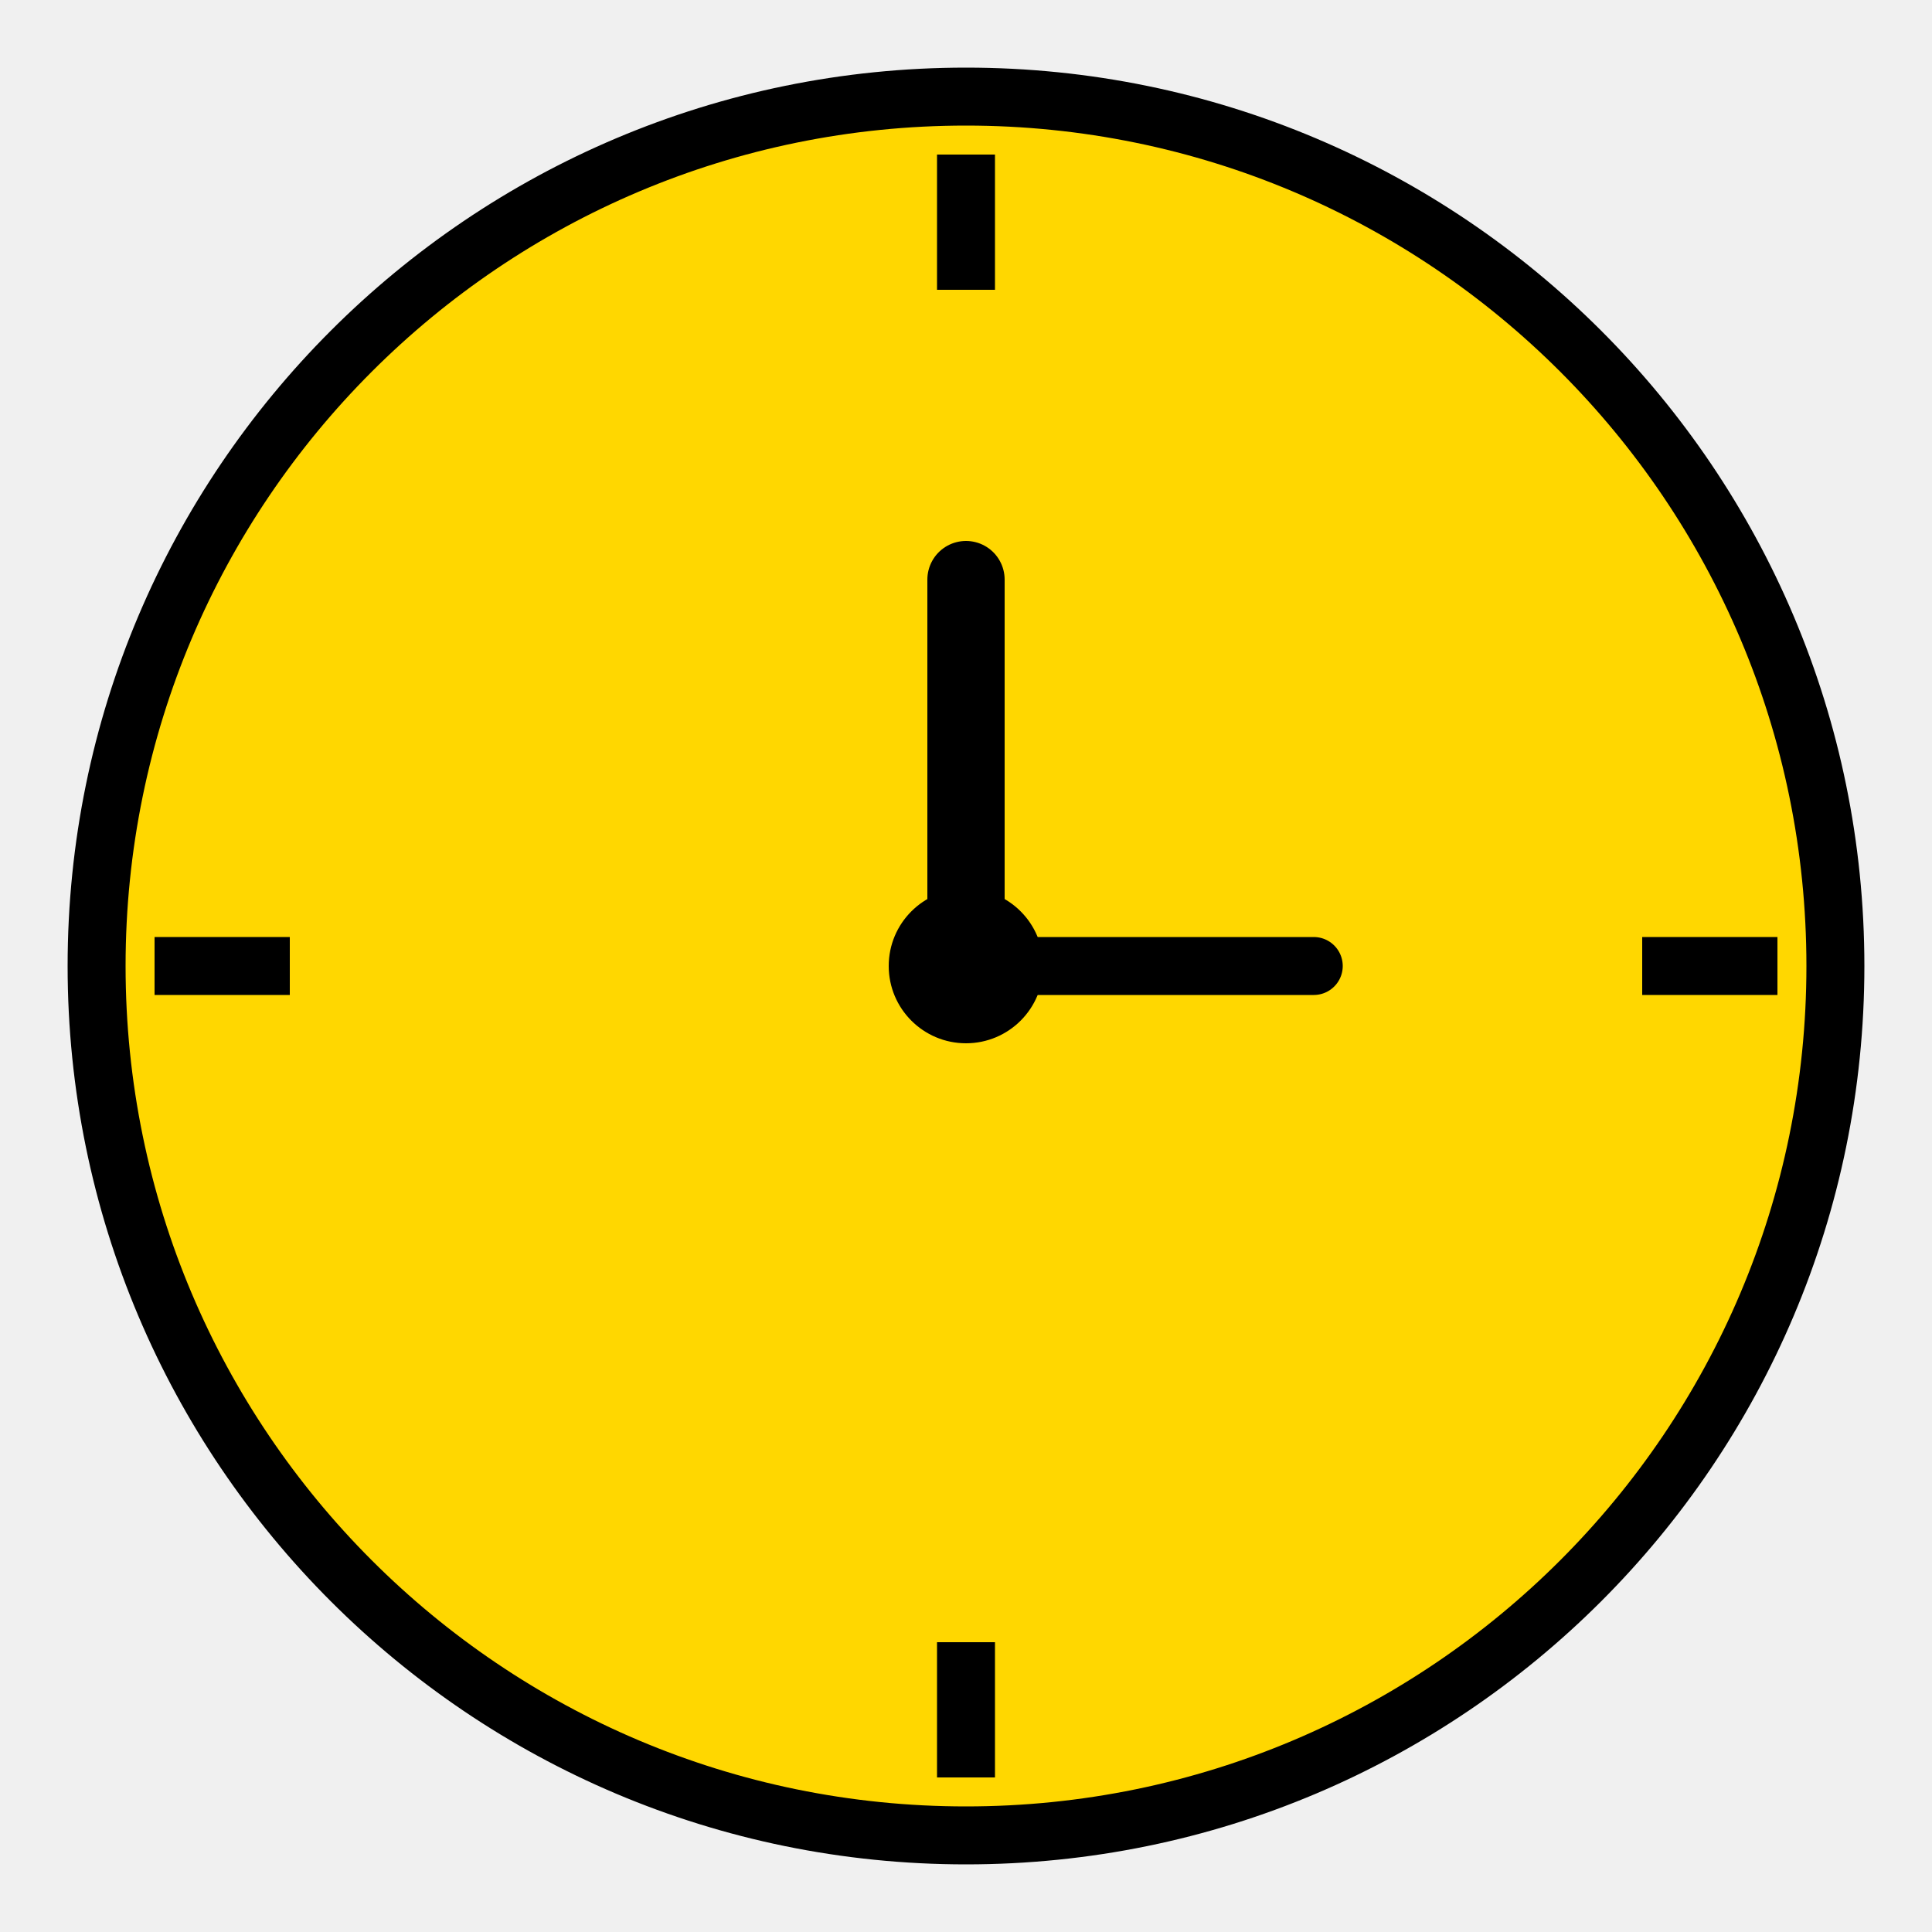
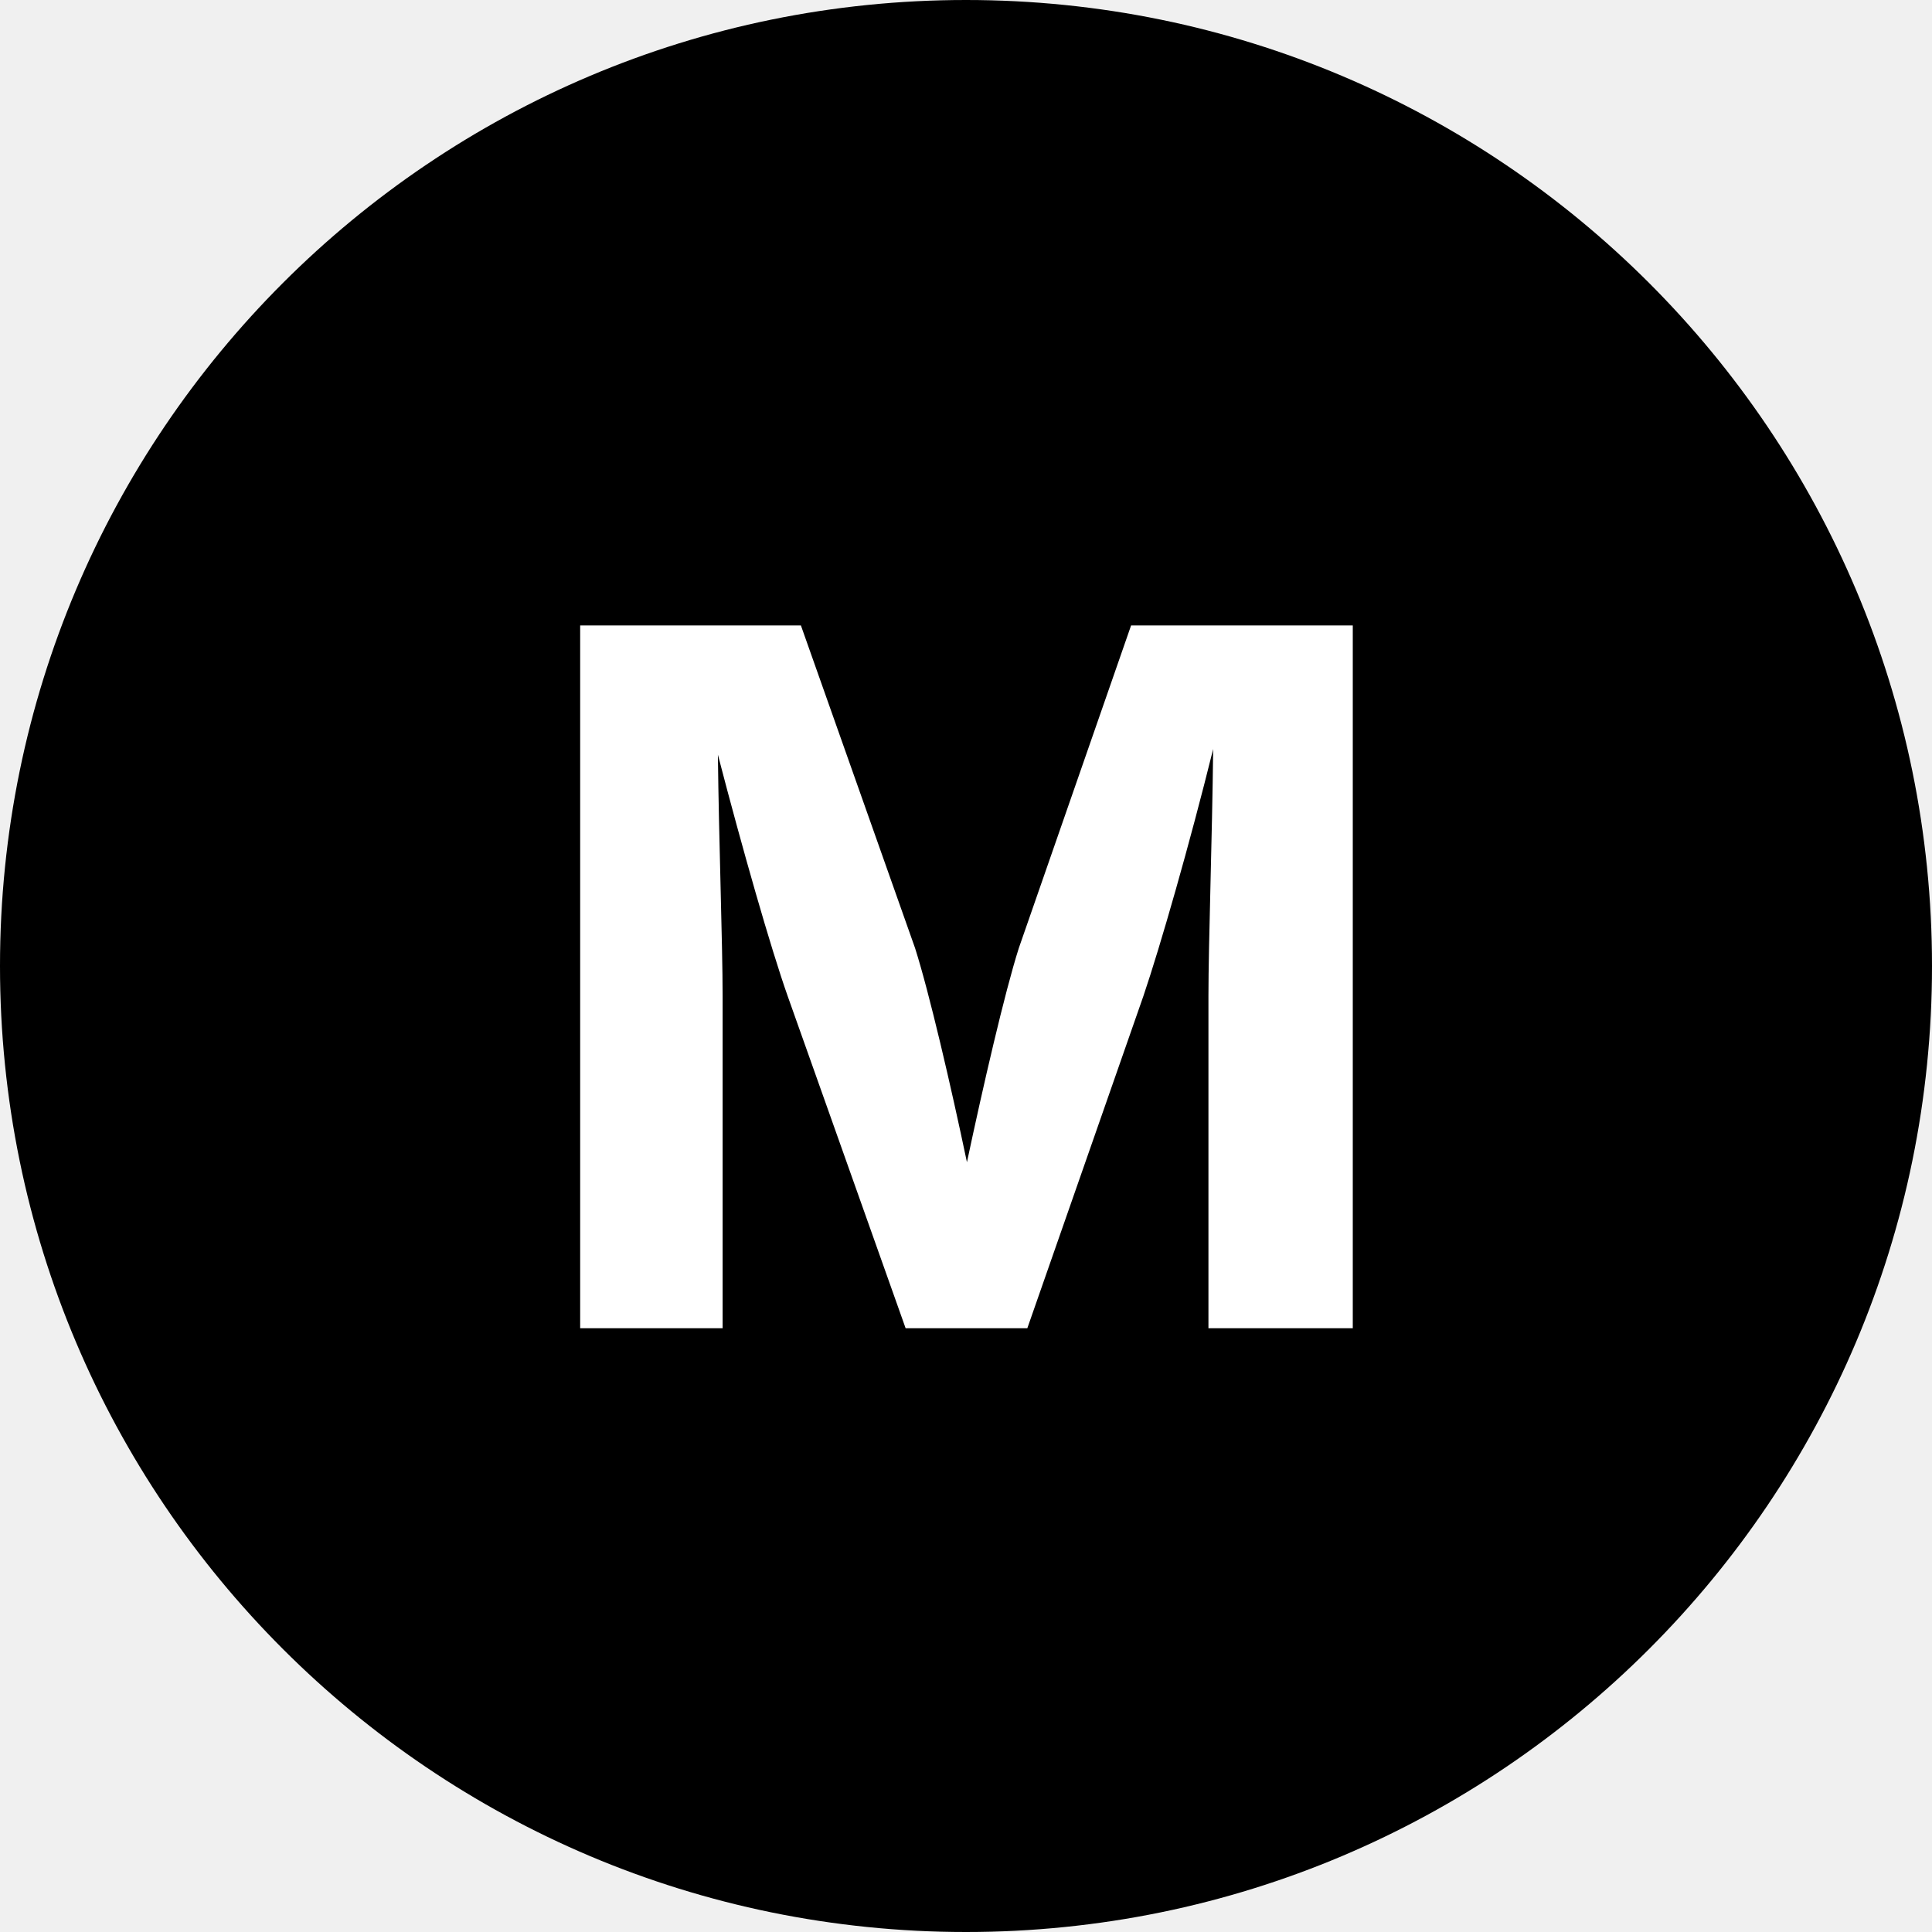
- <svg xmlns="http://www.w3.org/2000/svg" viewBox="0 0 100 100">
-   <circle cx="50" cy="50" r="45" fill="#FFD700" stroke="#000" stroke-width="3" />
-   <circle cx="50" cy="50" r="4" fill="#000" />
-   <line x1="50" y1="50" x2="50" y2="30" stroke="#000" stroke-width="4" stroke-linecap="round" />
-   <line x1="50" y1="50" x2="68" y2="50" stroke="#000" stroke-width="3" stroke-linecap="round" />
-   <line x1="50" y1="8" x2="50" y2="15" stroke="#000" stroke-width="3" />
-   <line x1="92" y1="50" x2="85" y2="50" stroke="#000" stroke-width="3" />
-   <line x1="50" y1="92" x2="50" y2="85" stroke="#000" stroke-width="3" />
-   <line x1="8" y1="50" x2="15" y2="50" stroke="#000" stroke-width="3" />
+ <svg xmlns="http://www.w3.org/2000/svg" viewBox="0 0 32 32">
+   <circle cx="16" cy="16" r="16" fill="#000000" />
+   <text x="16" y="22" text-anchor="middle" fill="white" font-family="Inter, Arial, sans-serif" font-size="16" font-weight="bold">M</text>
</svg>
